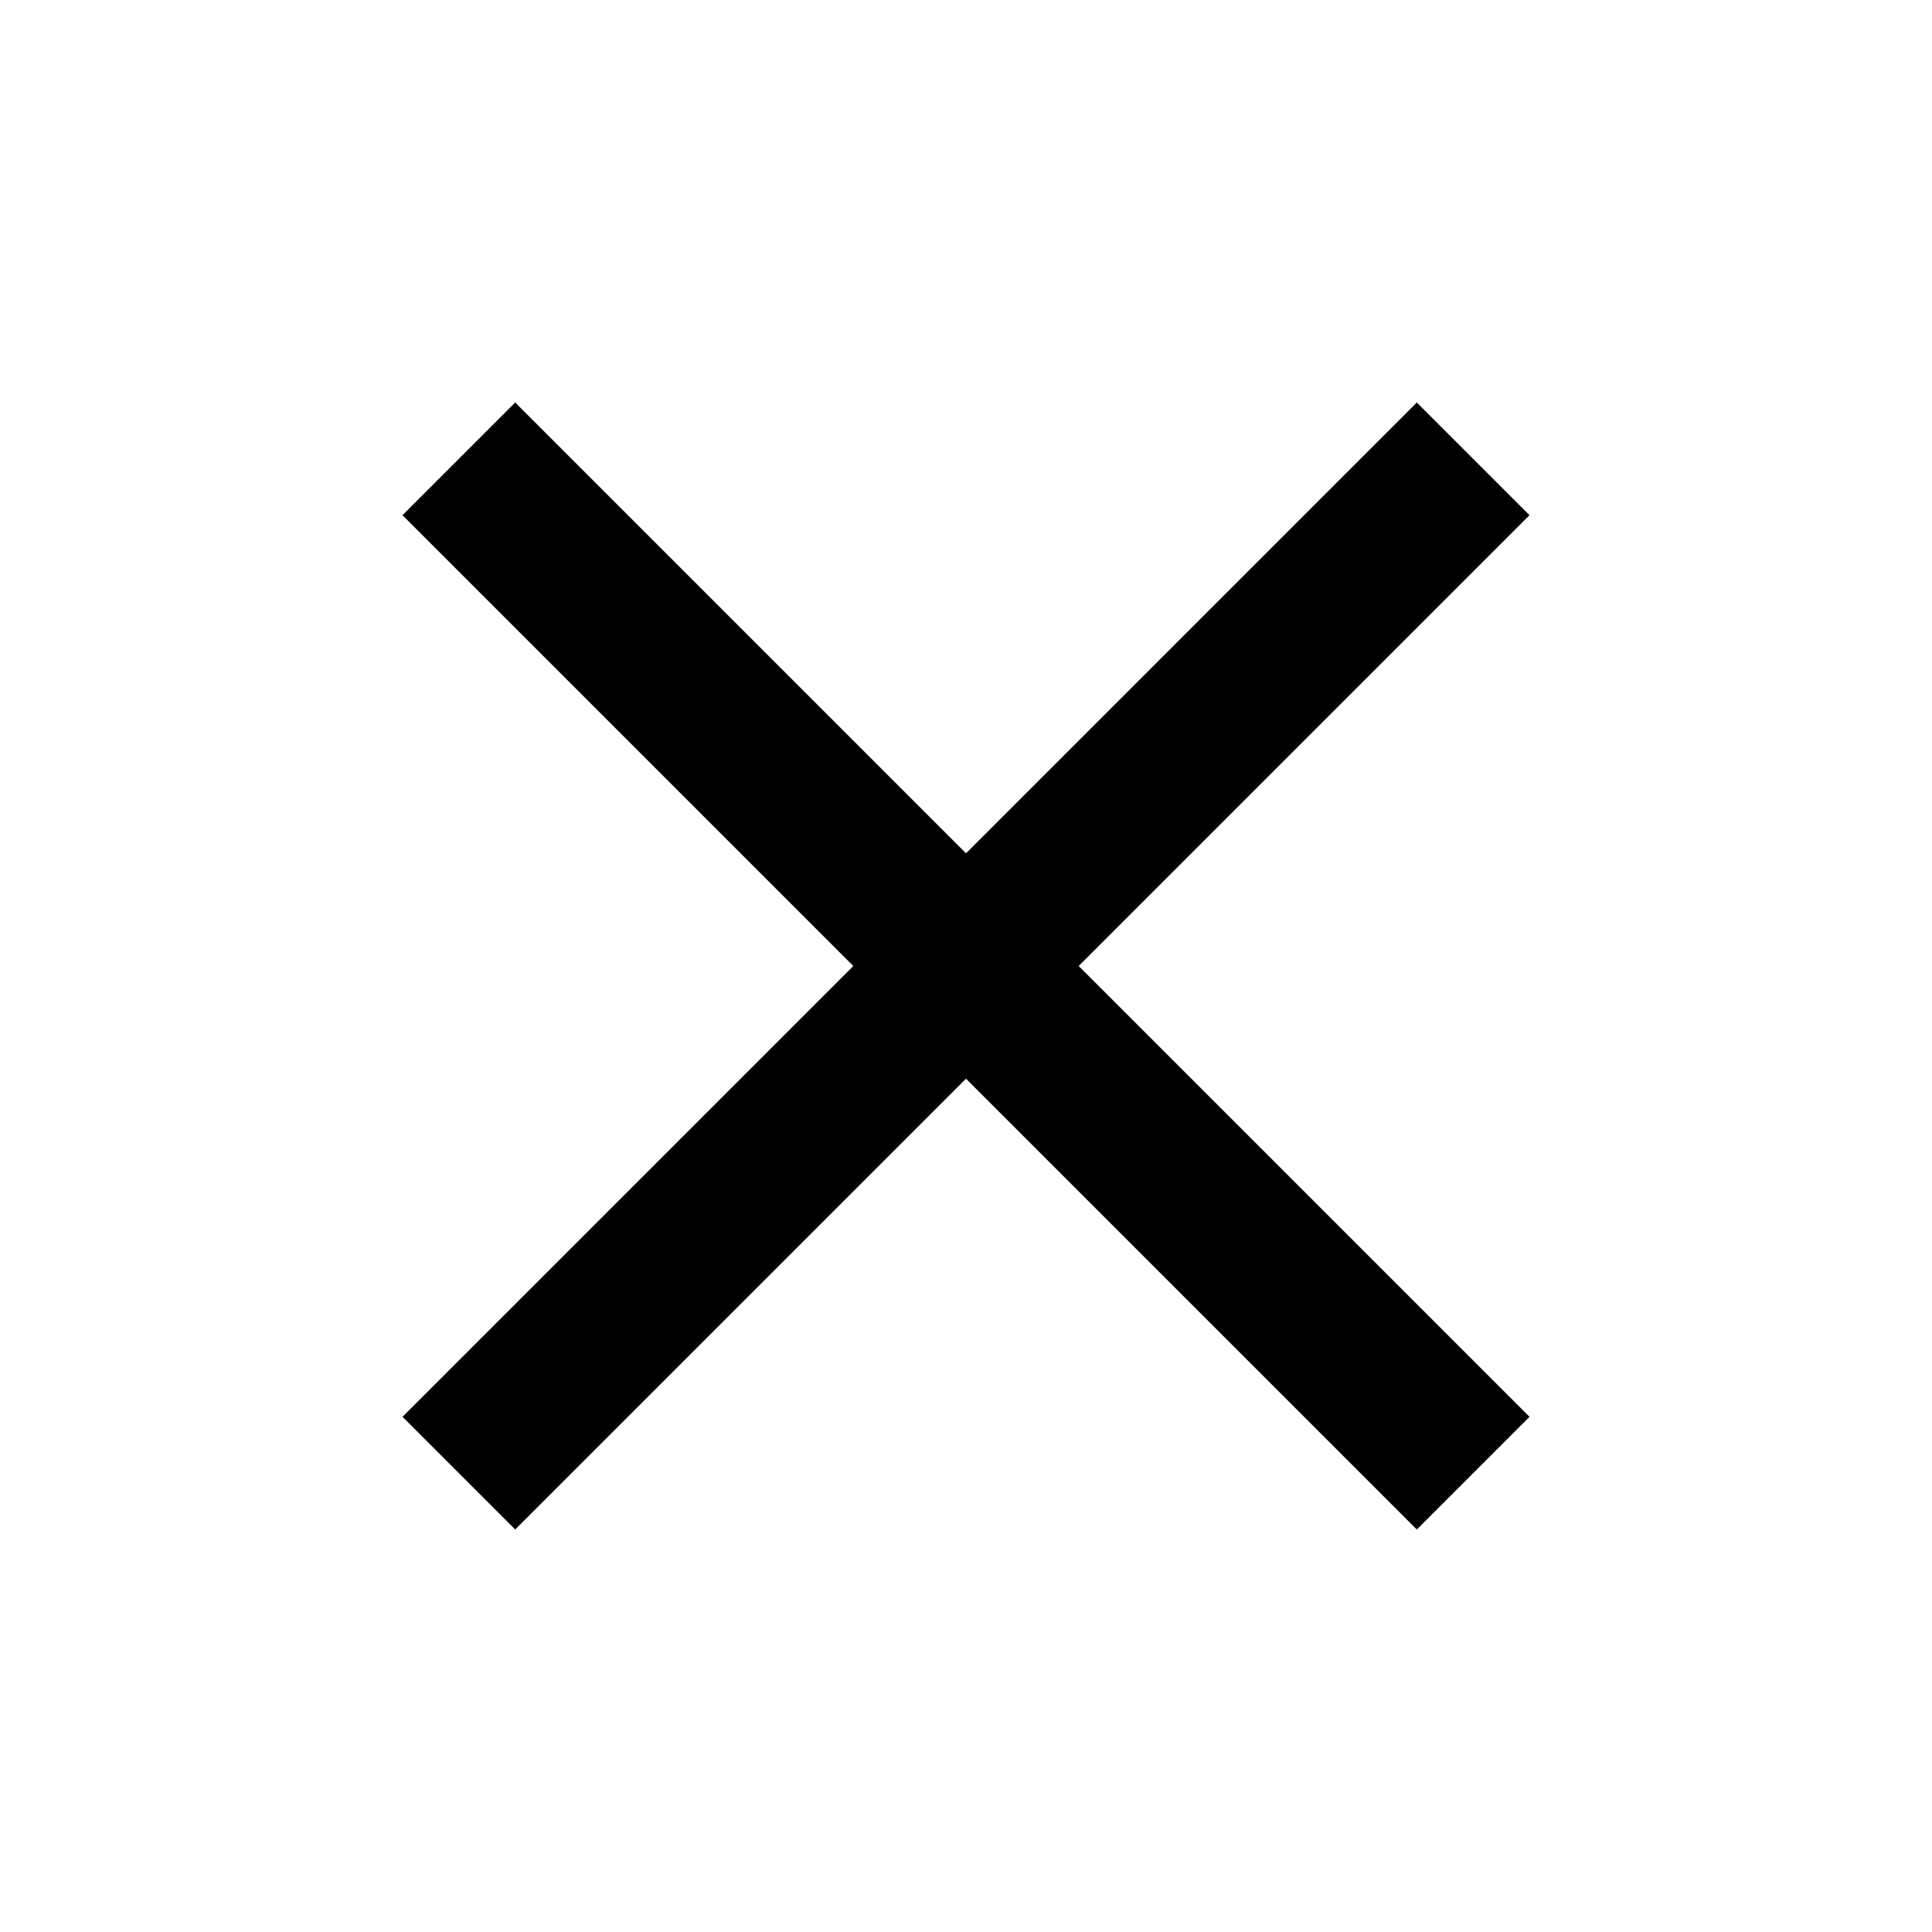
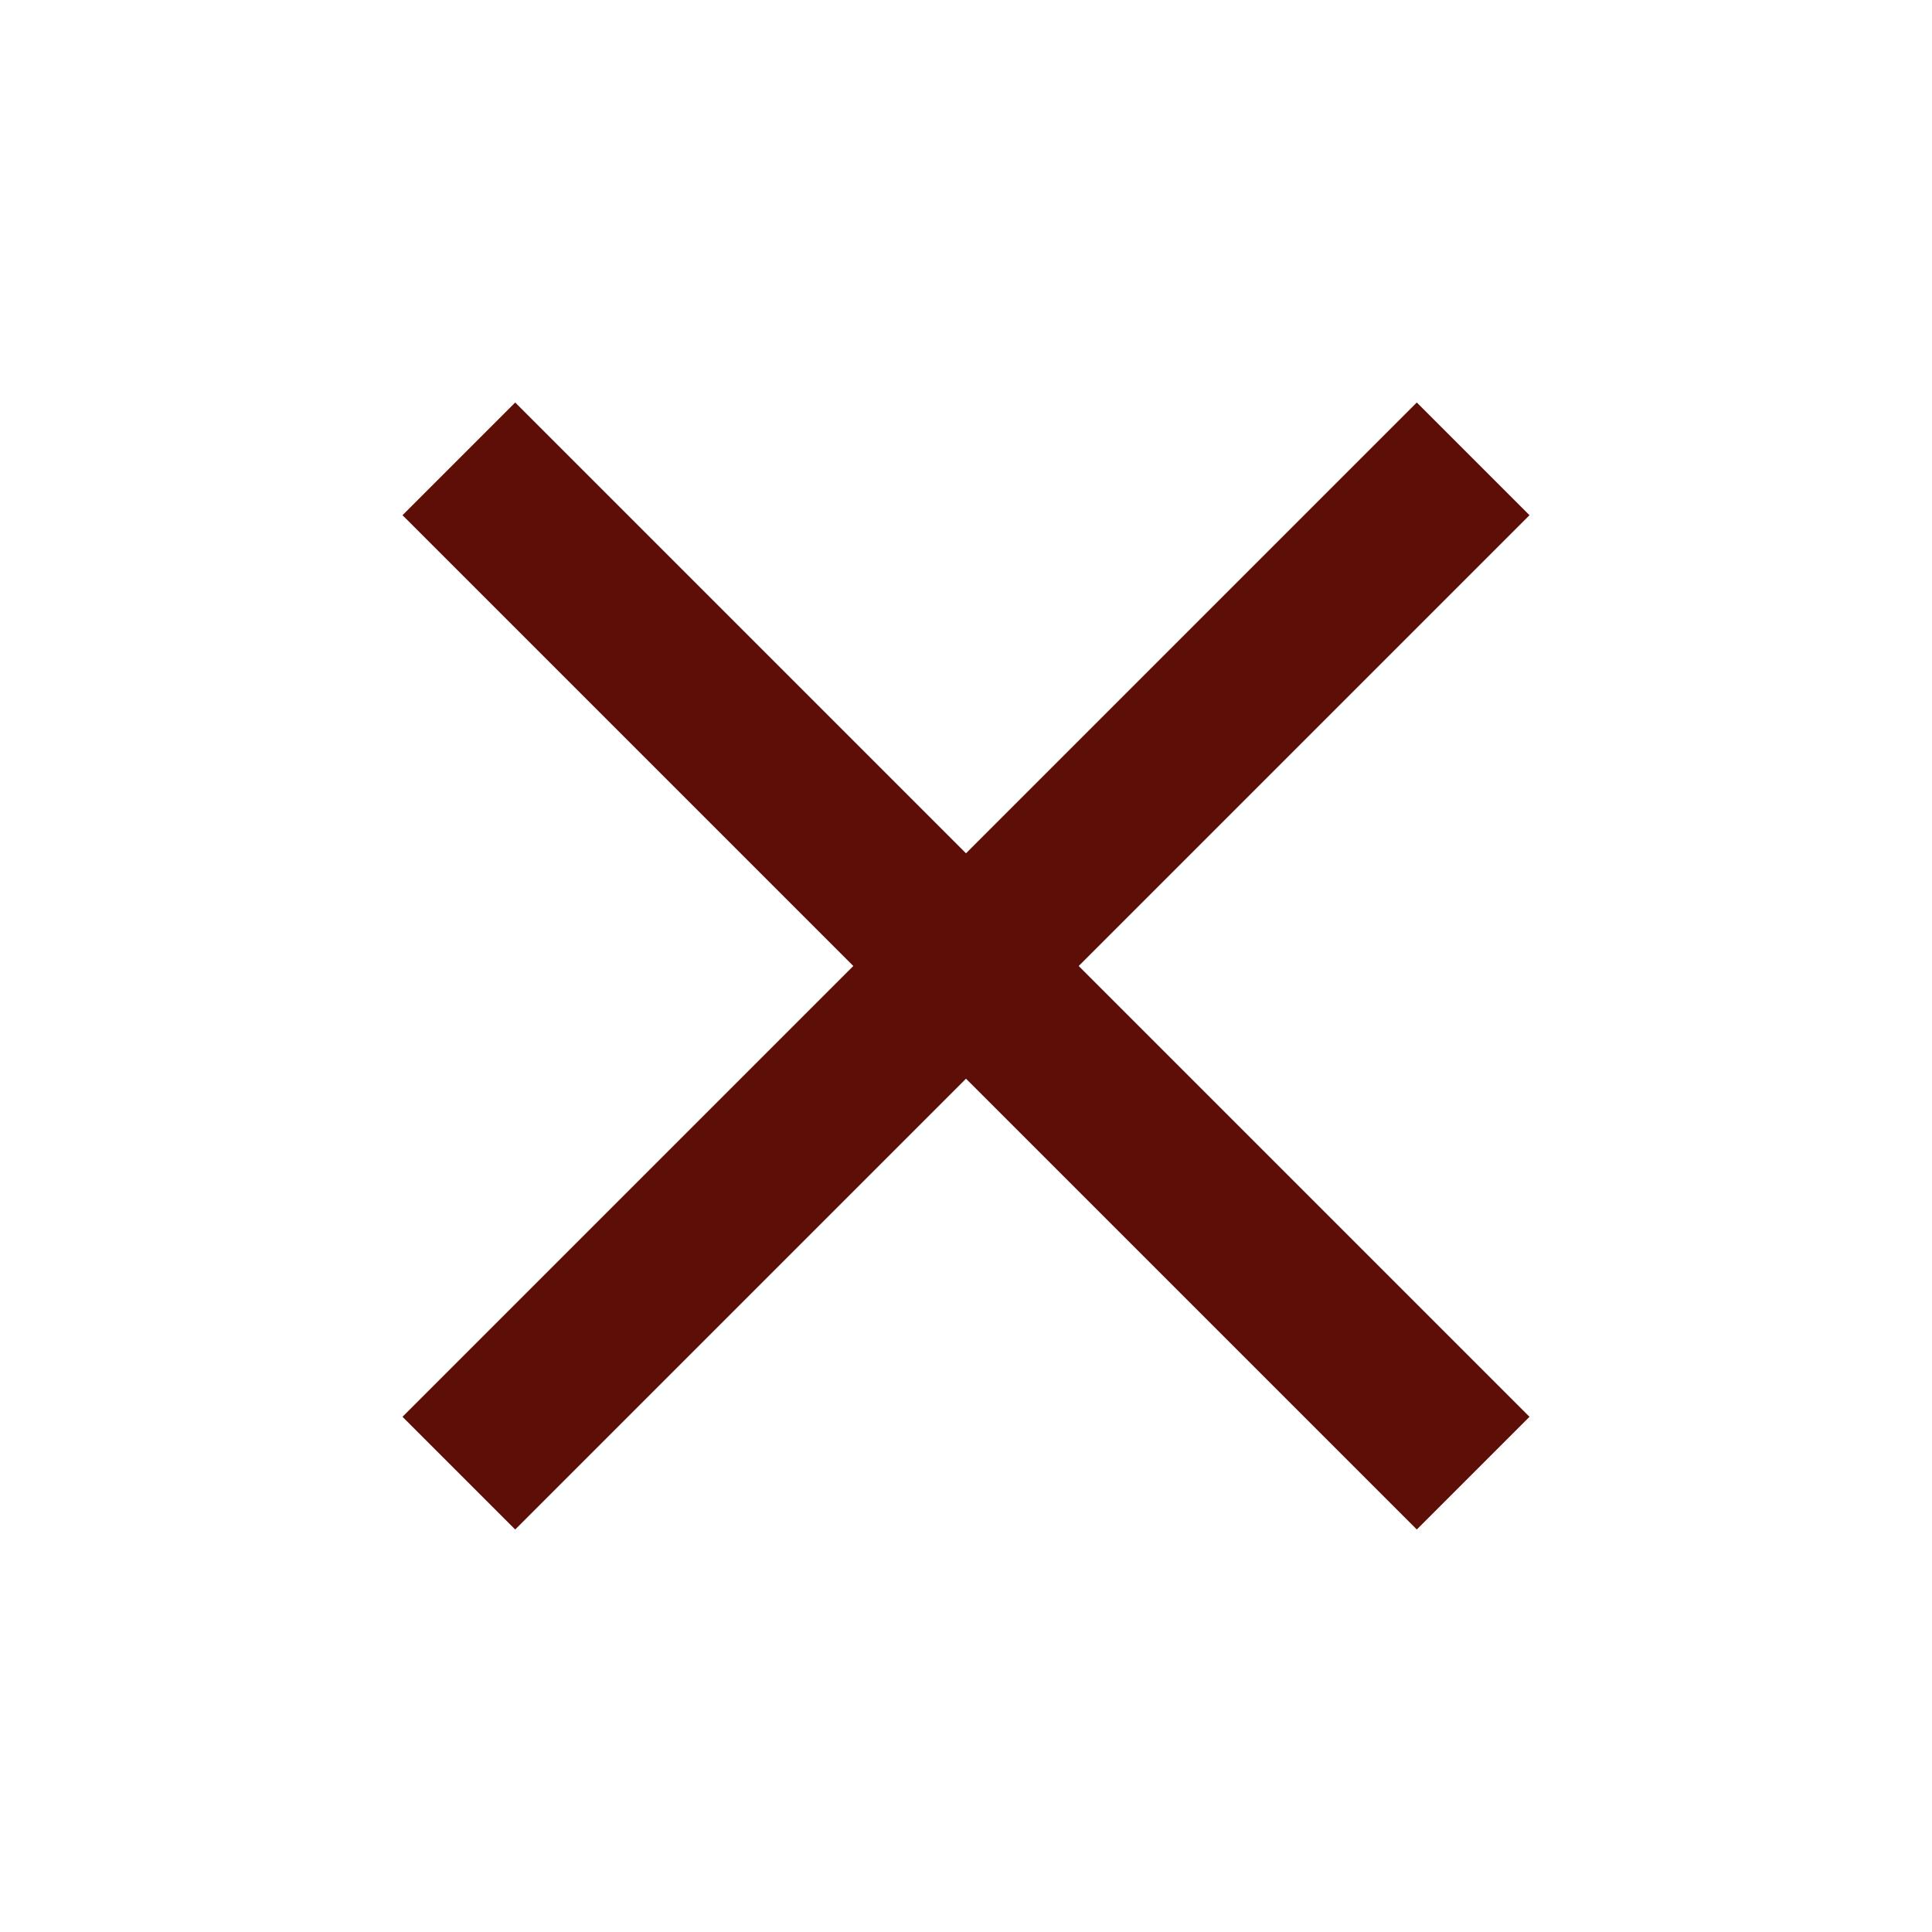
- <svg xmlns="http://www.w3.org/2000/svg" height="24px" viewBox="0 -960 960 960" width="24px" fill="#000000">
+ <svg xmlns="http://www.w3.org/2000/svg" height="24px" viewBox="0 -960 960 960" width="24px" fill="#5D0E07">
  <path d="m256-200-56-56 224-224-224-224 56-56 224 224 224-224 56 56-224 224 224 224-56 56-224-224-224 224Z" />
</svg>
